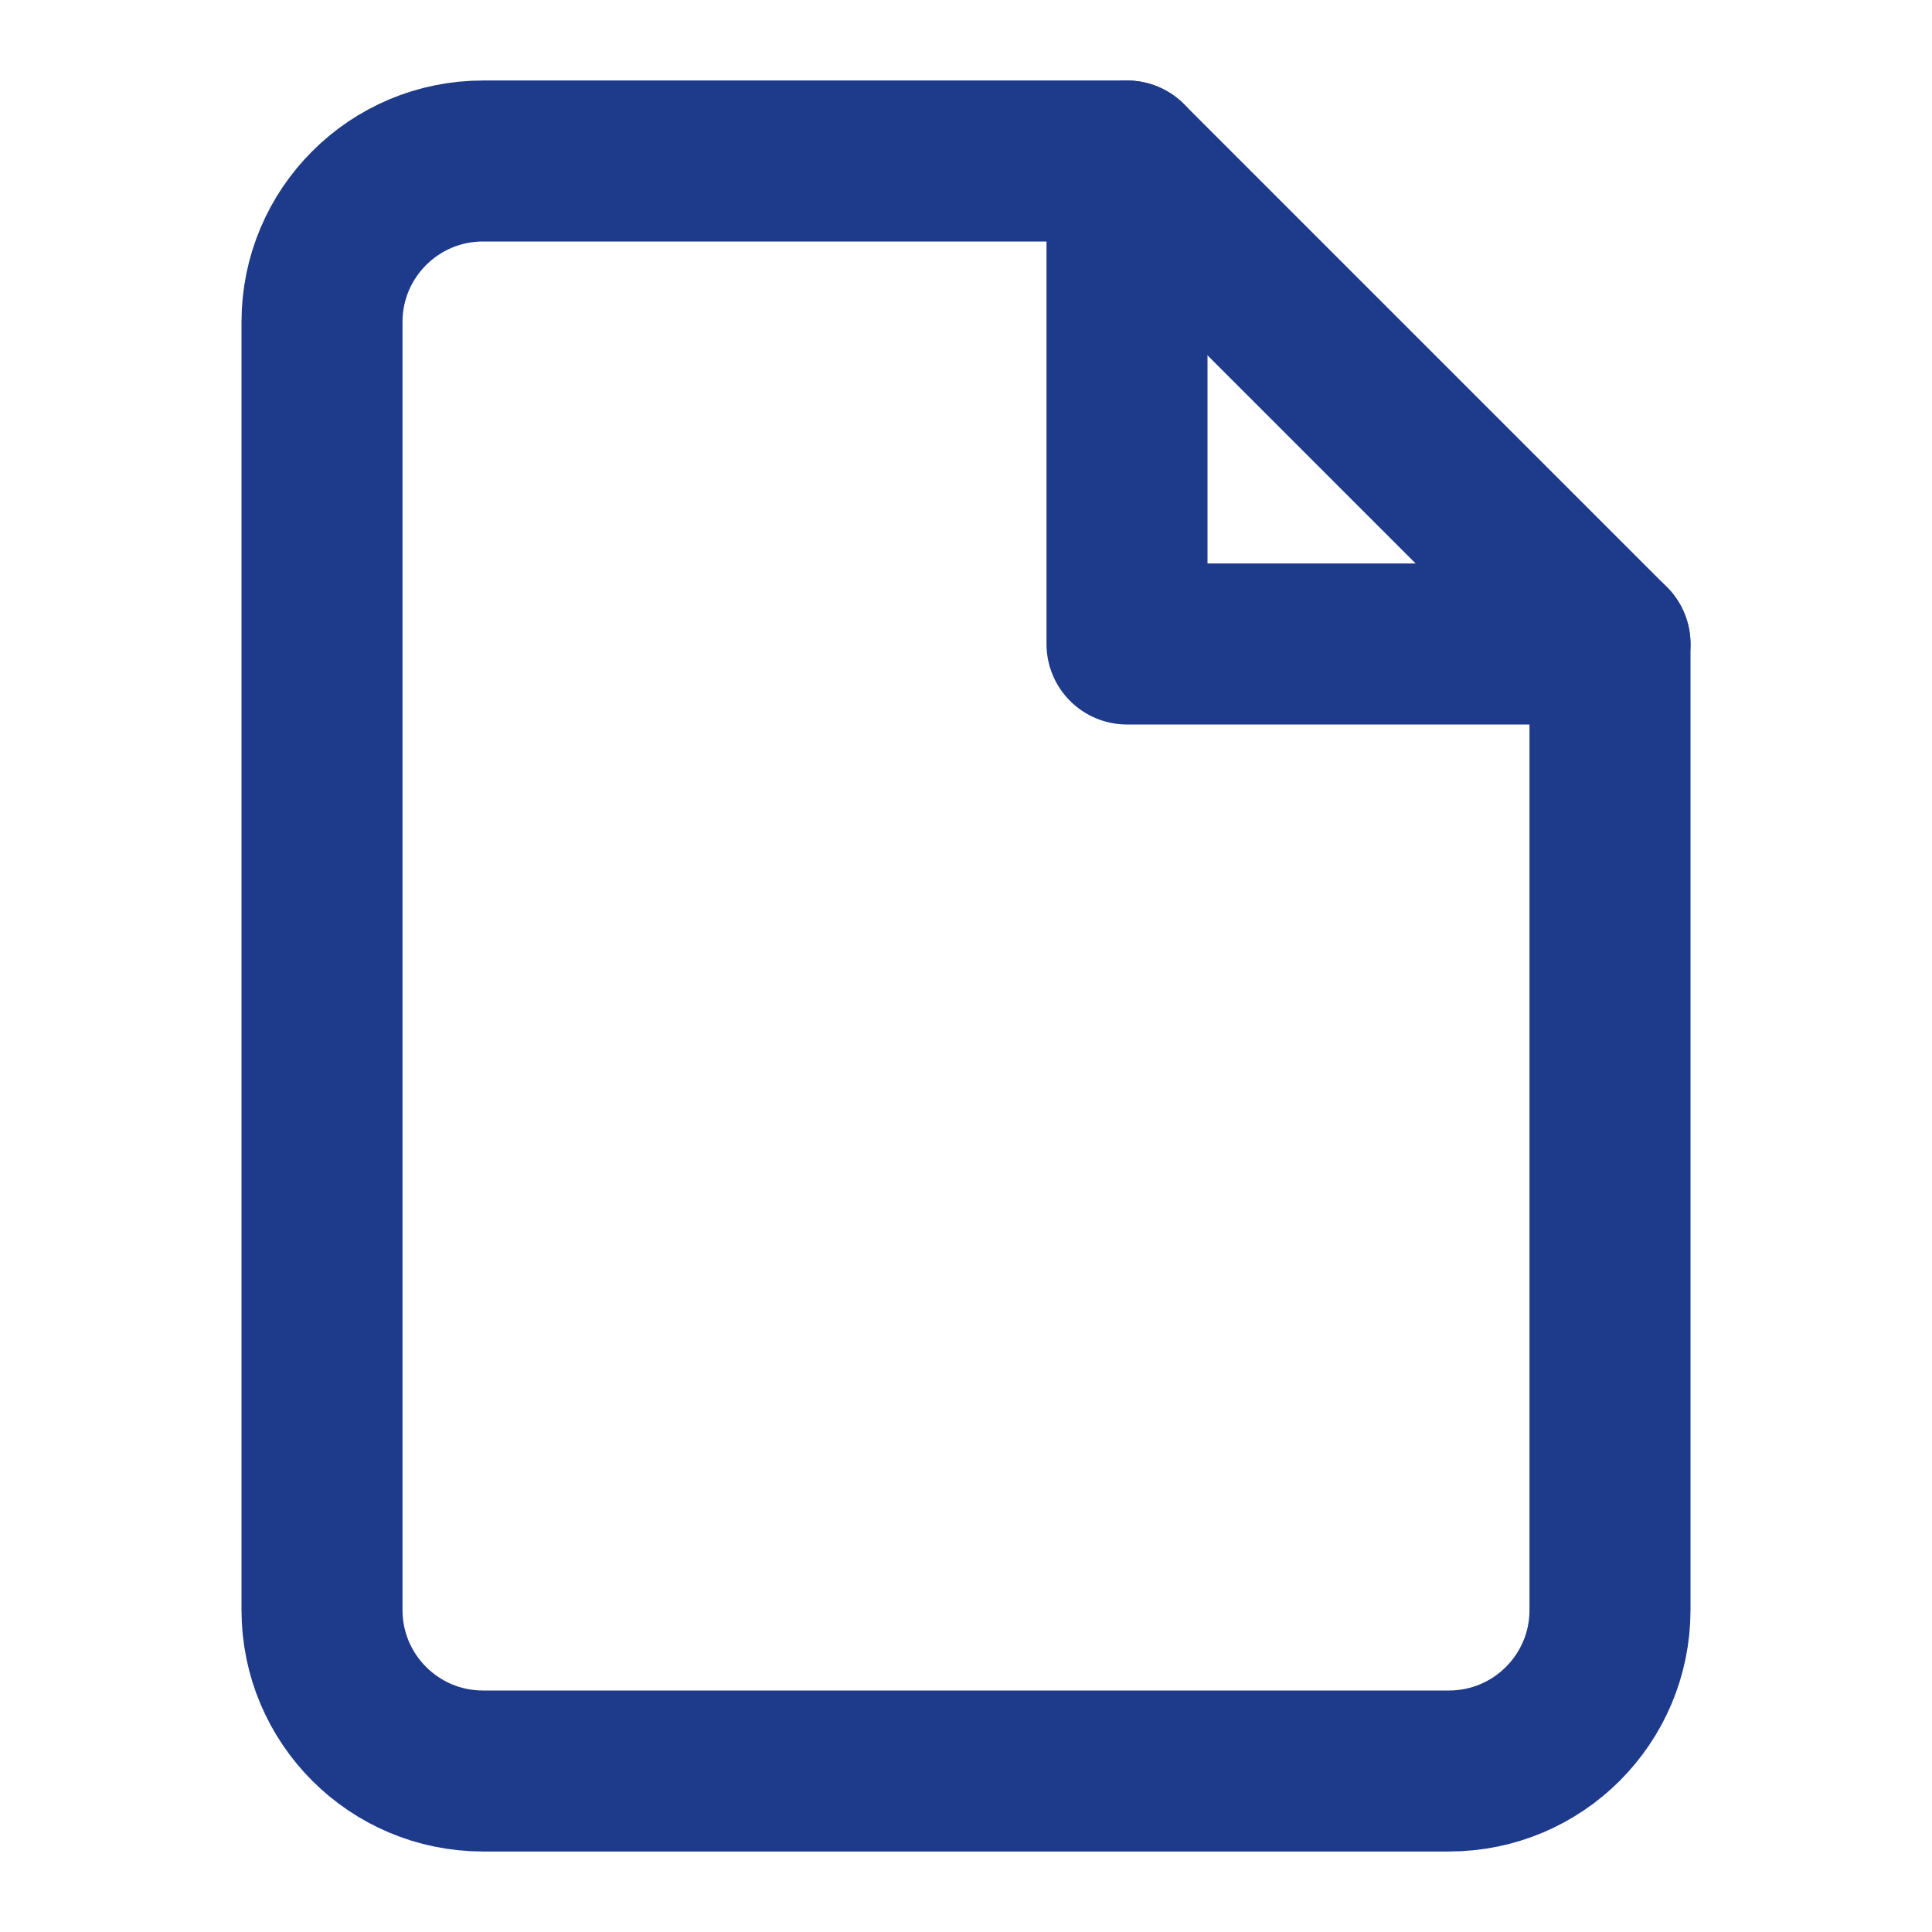
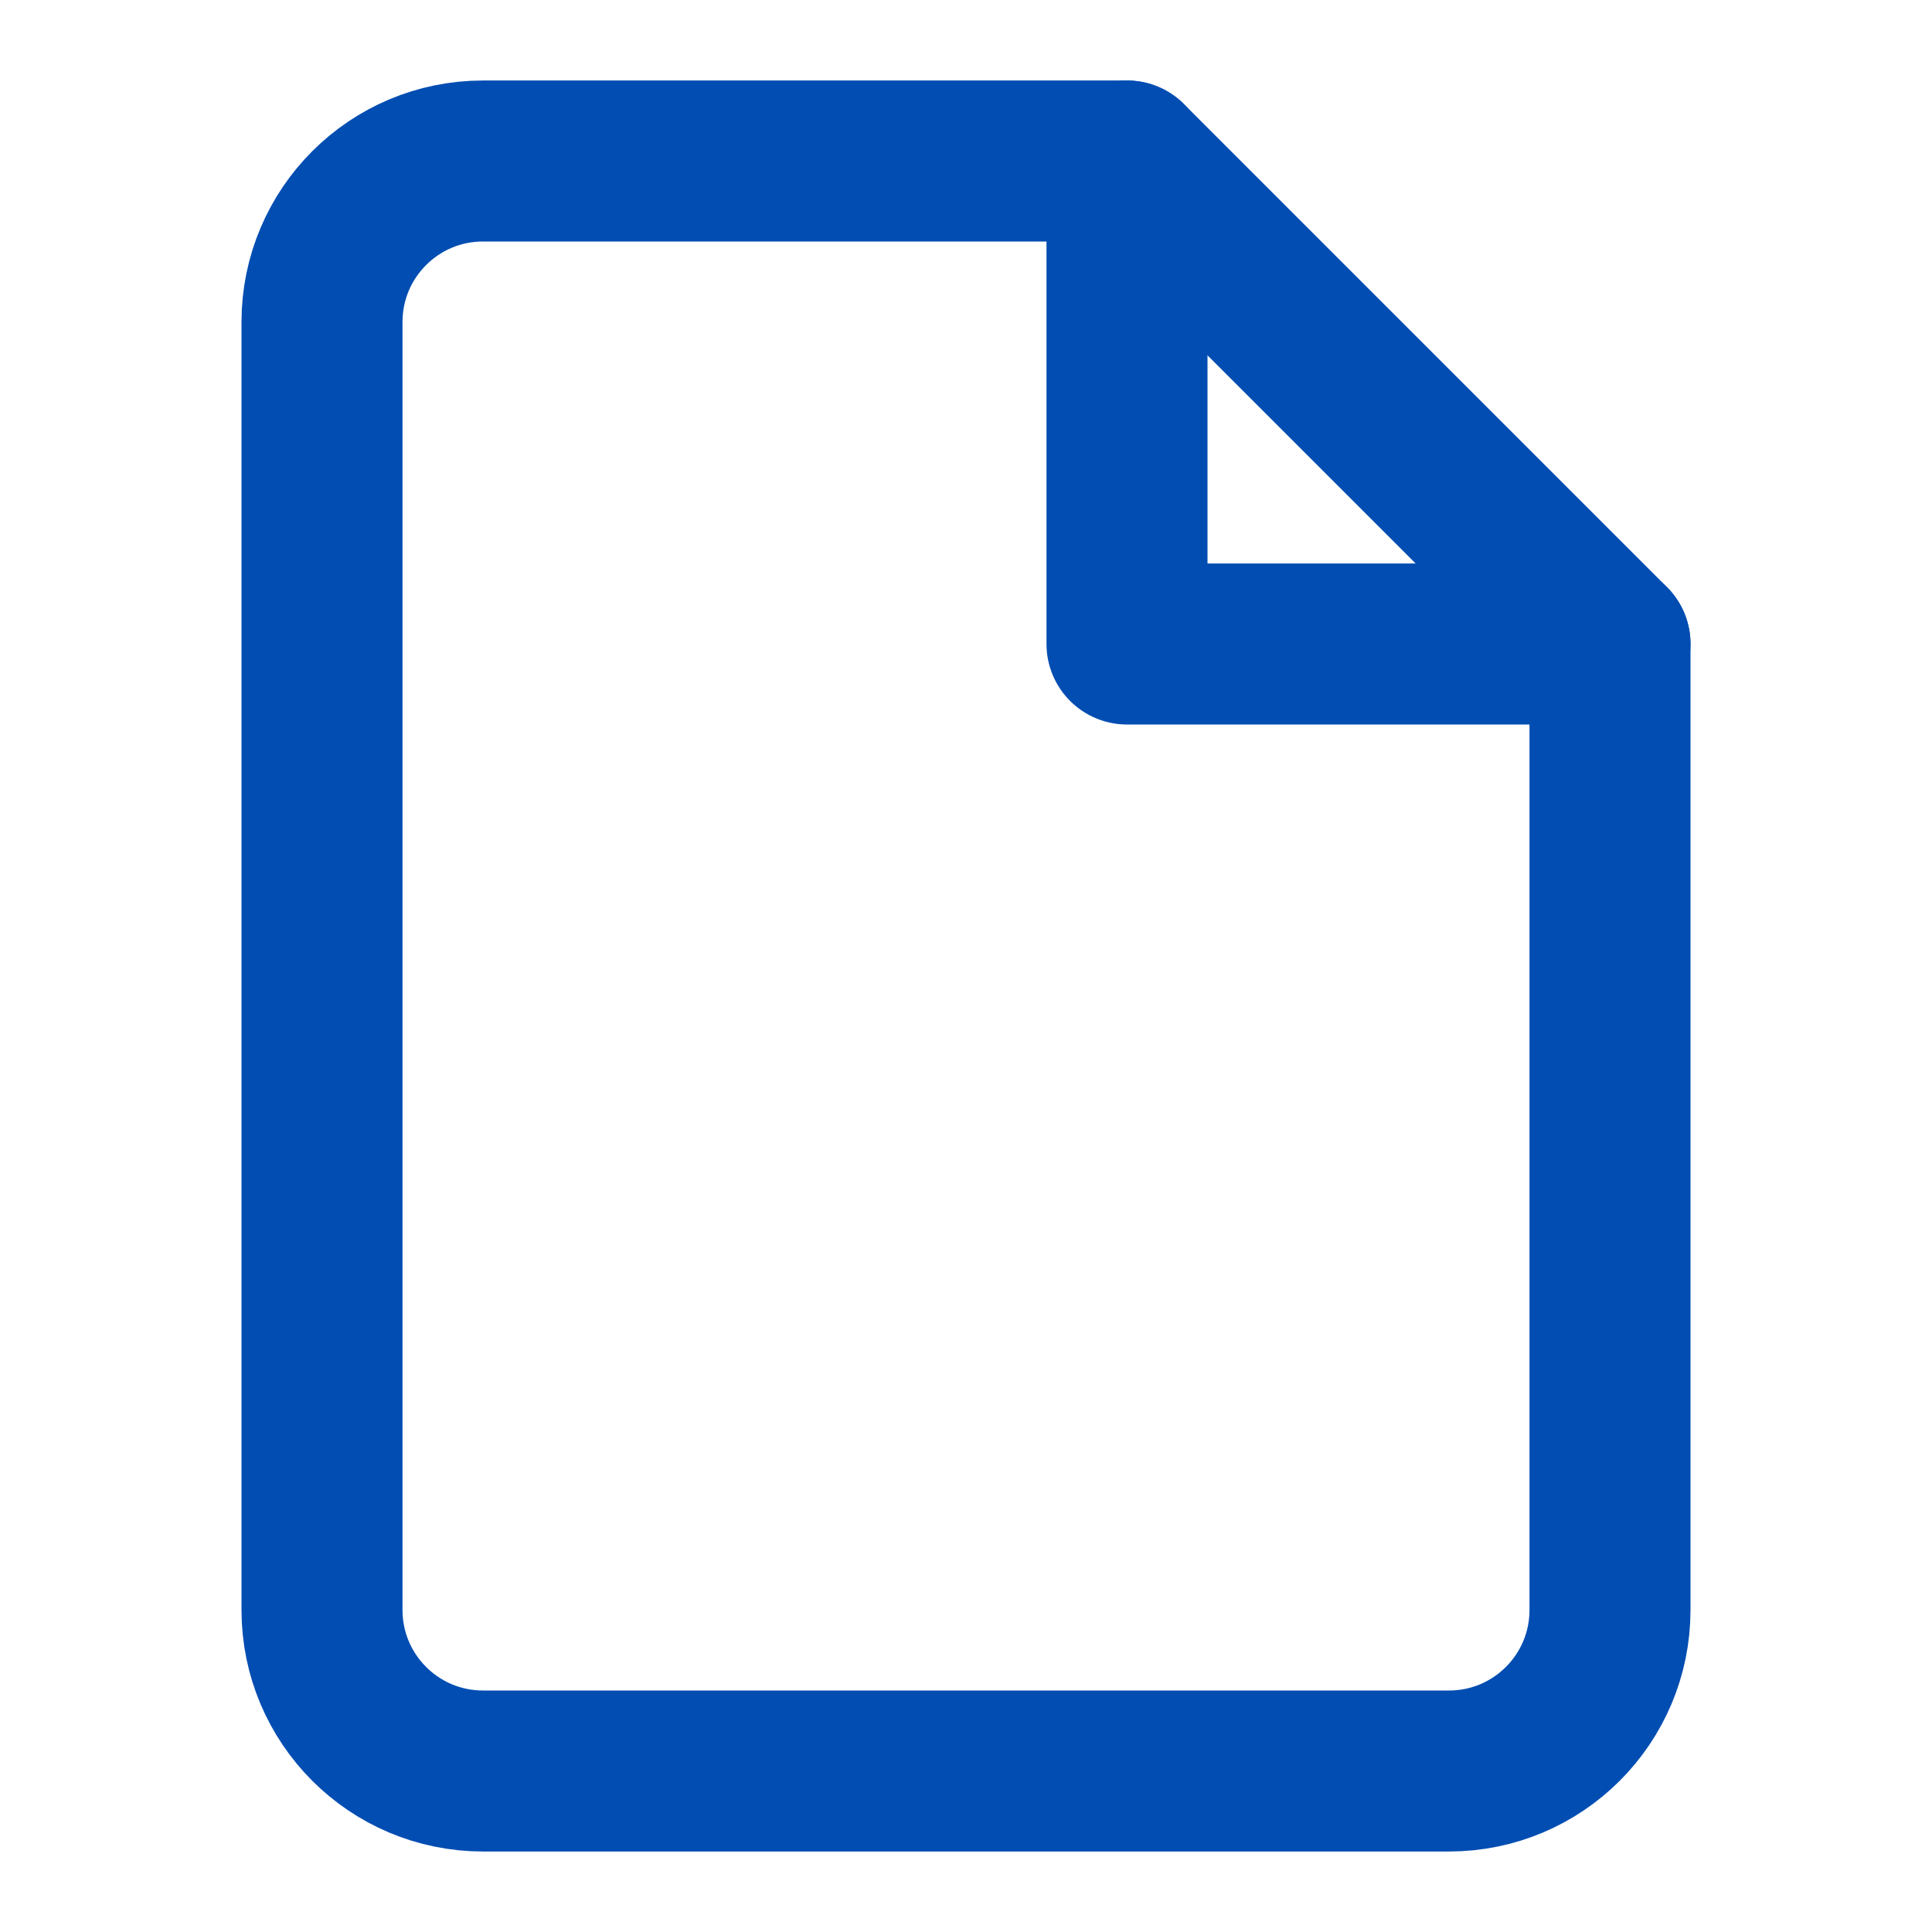
<svg xmlns="http://www.w3.org/2000/svg" viewBox="0 0 24 24" width="24" height="24">
-   <path d="M14 2H6a2 2 0 0 0-2 2v16a2 2 0 0 0 2 2h12a2 2 0 0 0 2-2V8z" stroke="#1E3A8A" stroke-width="2" stroke-linecap="round" stroke-linejoin="round" fill="none" />
-   <polyline points="14 2 14 8 20 8" stroke="#1E3A8A" stroke-width="2" stroke-linecap="round" stroke-linejoin="round" fill="none" />
+   <path d="M14 2H6a2 2 0 0 0-2 2v16a2 2 0 0 0 2 2h12a2 2 0 0 0 2-2V8z" stroke="#014DB2" stroke-width="2" stroke-linecap="round" stroke-linejoin="round" fill="none" />
+   <polyline points="14 2 14 8 20 8" stroke="#014DB2" stroke-width="2" stroke-linecap="round" stroke-linejoin="round" fill="none" />
</svg>
